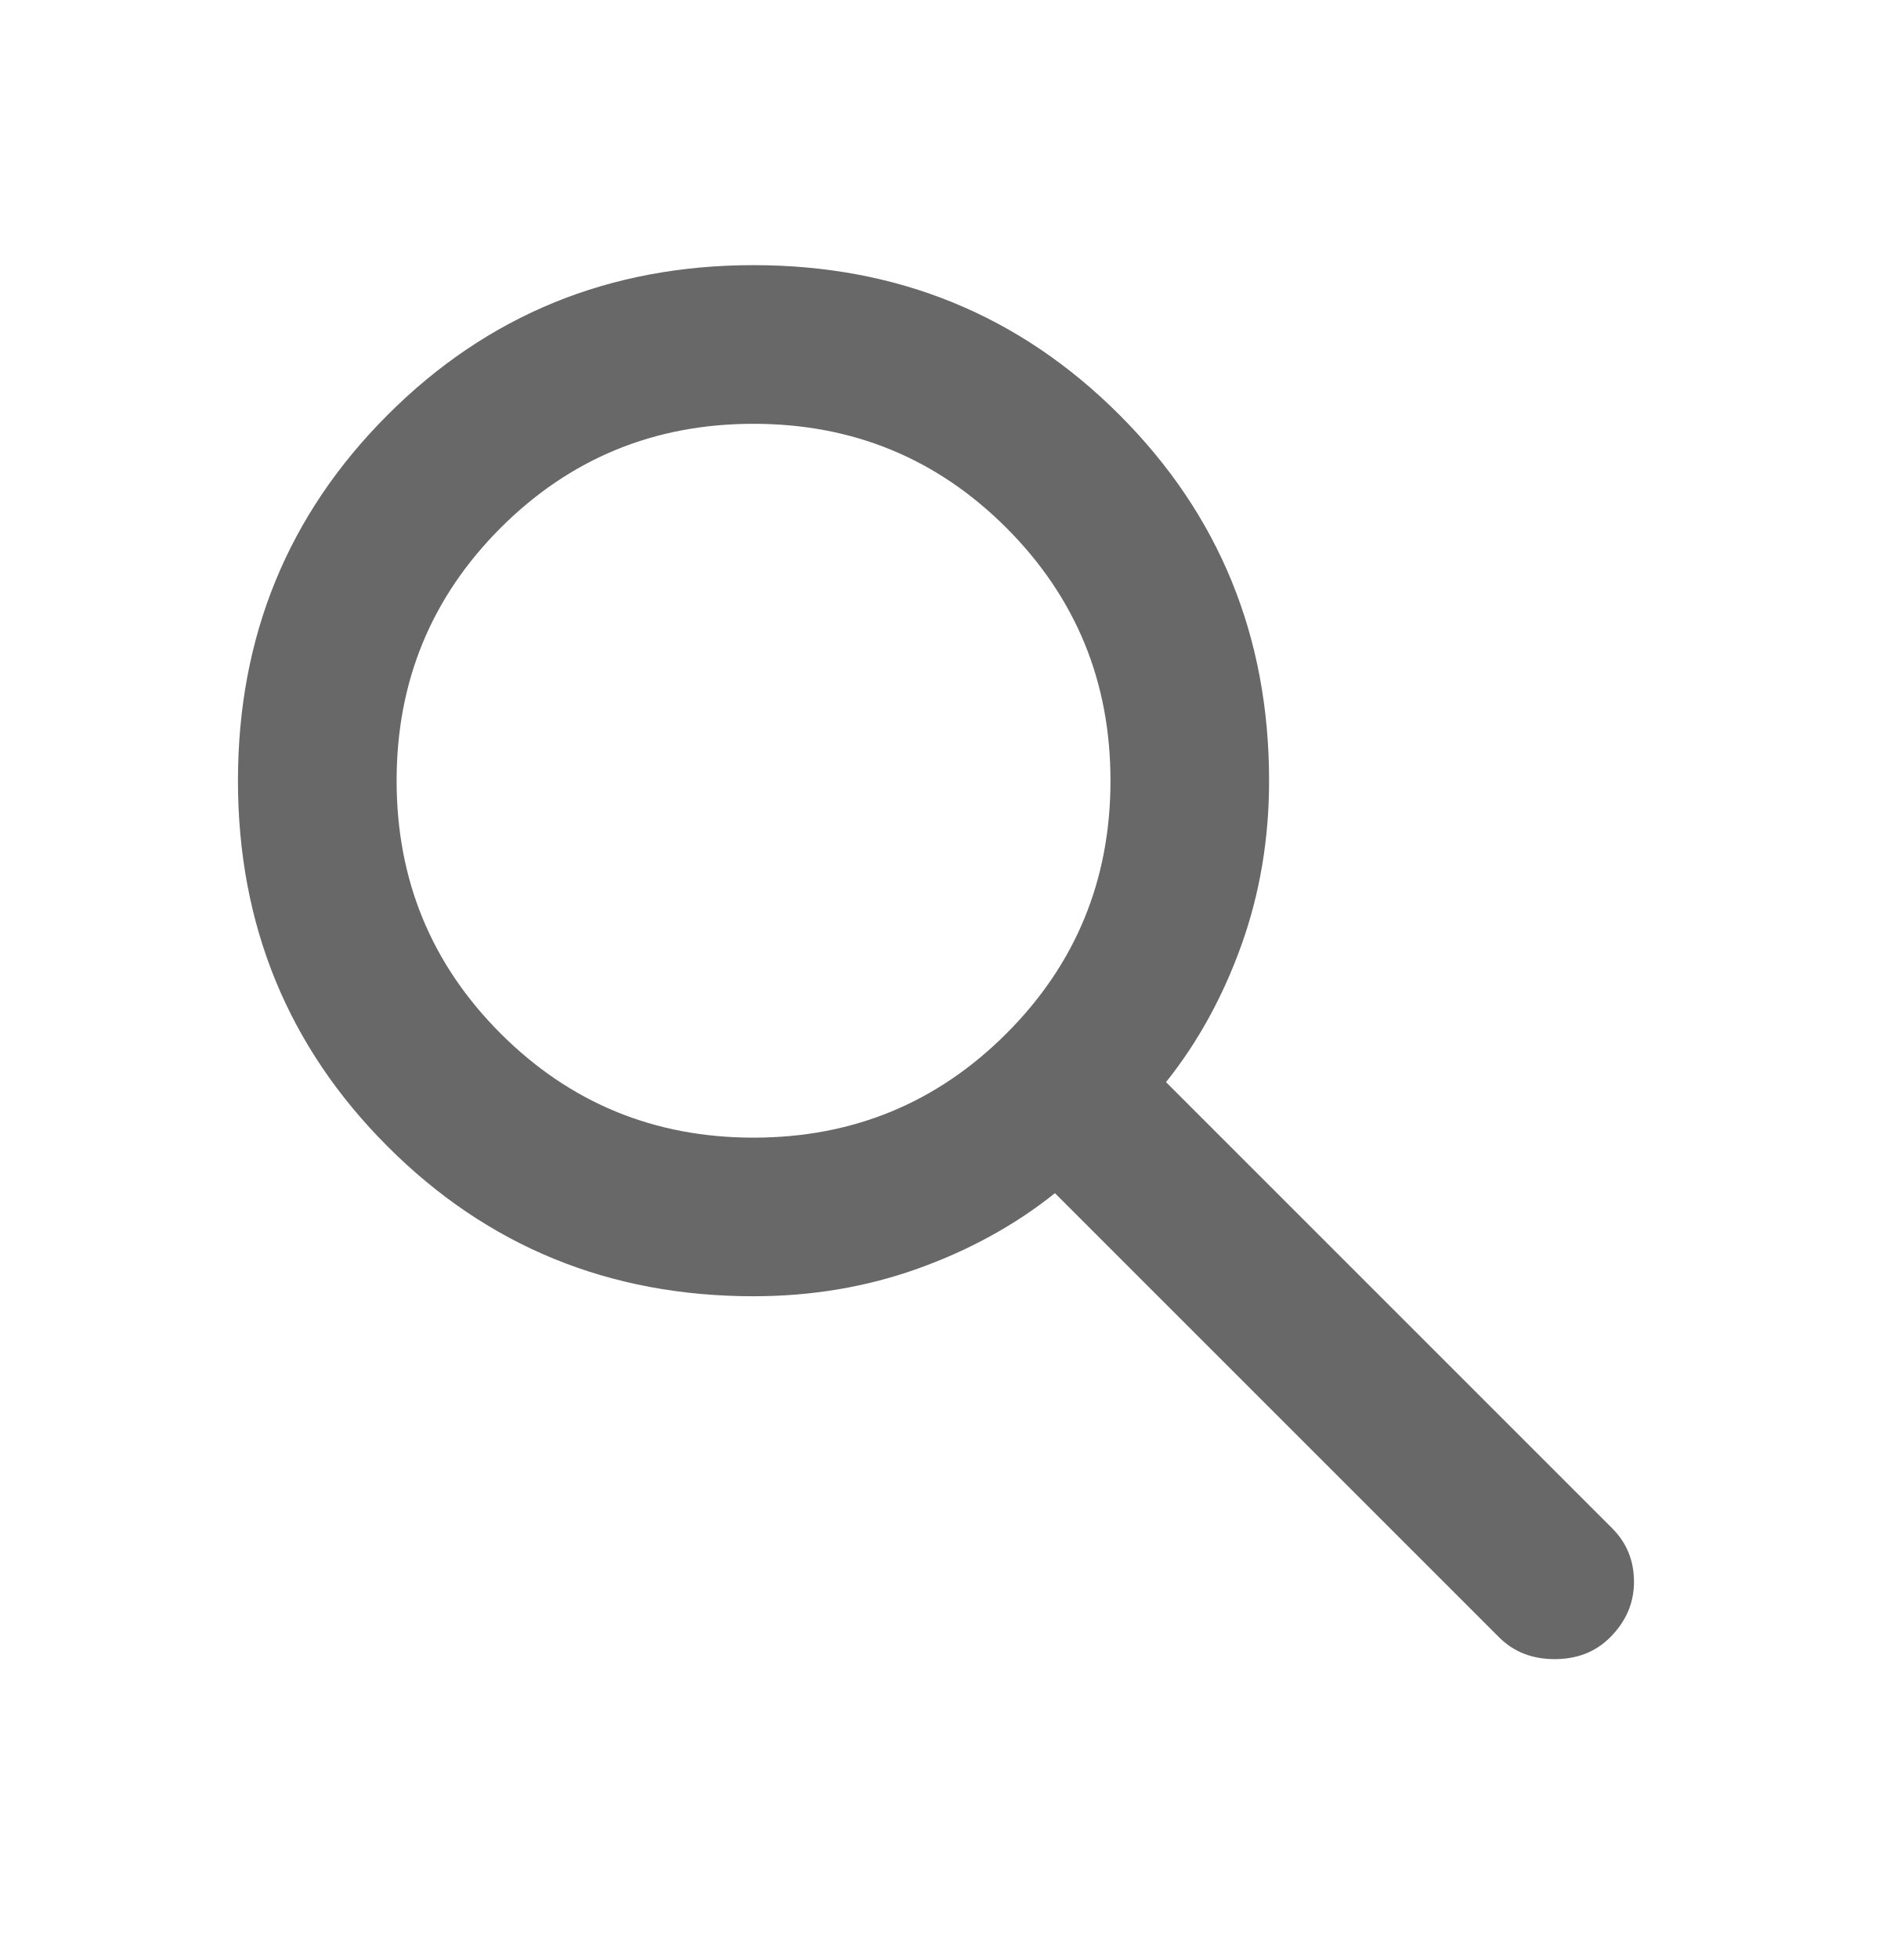
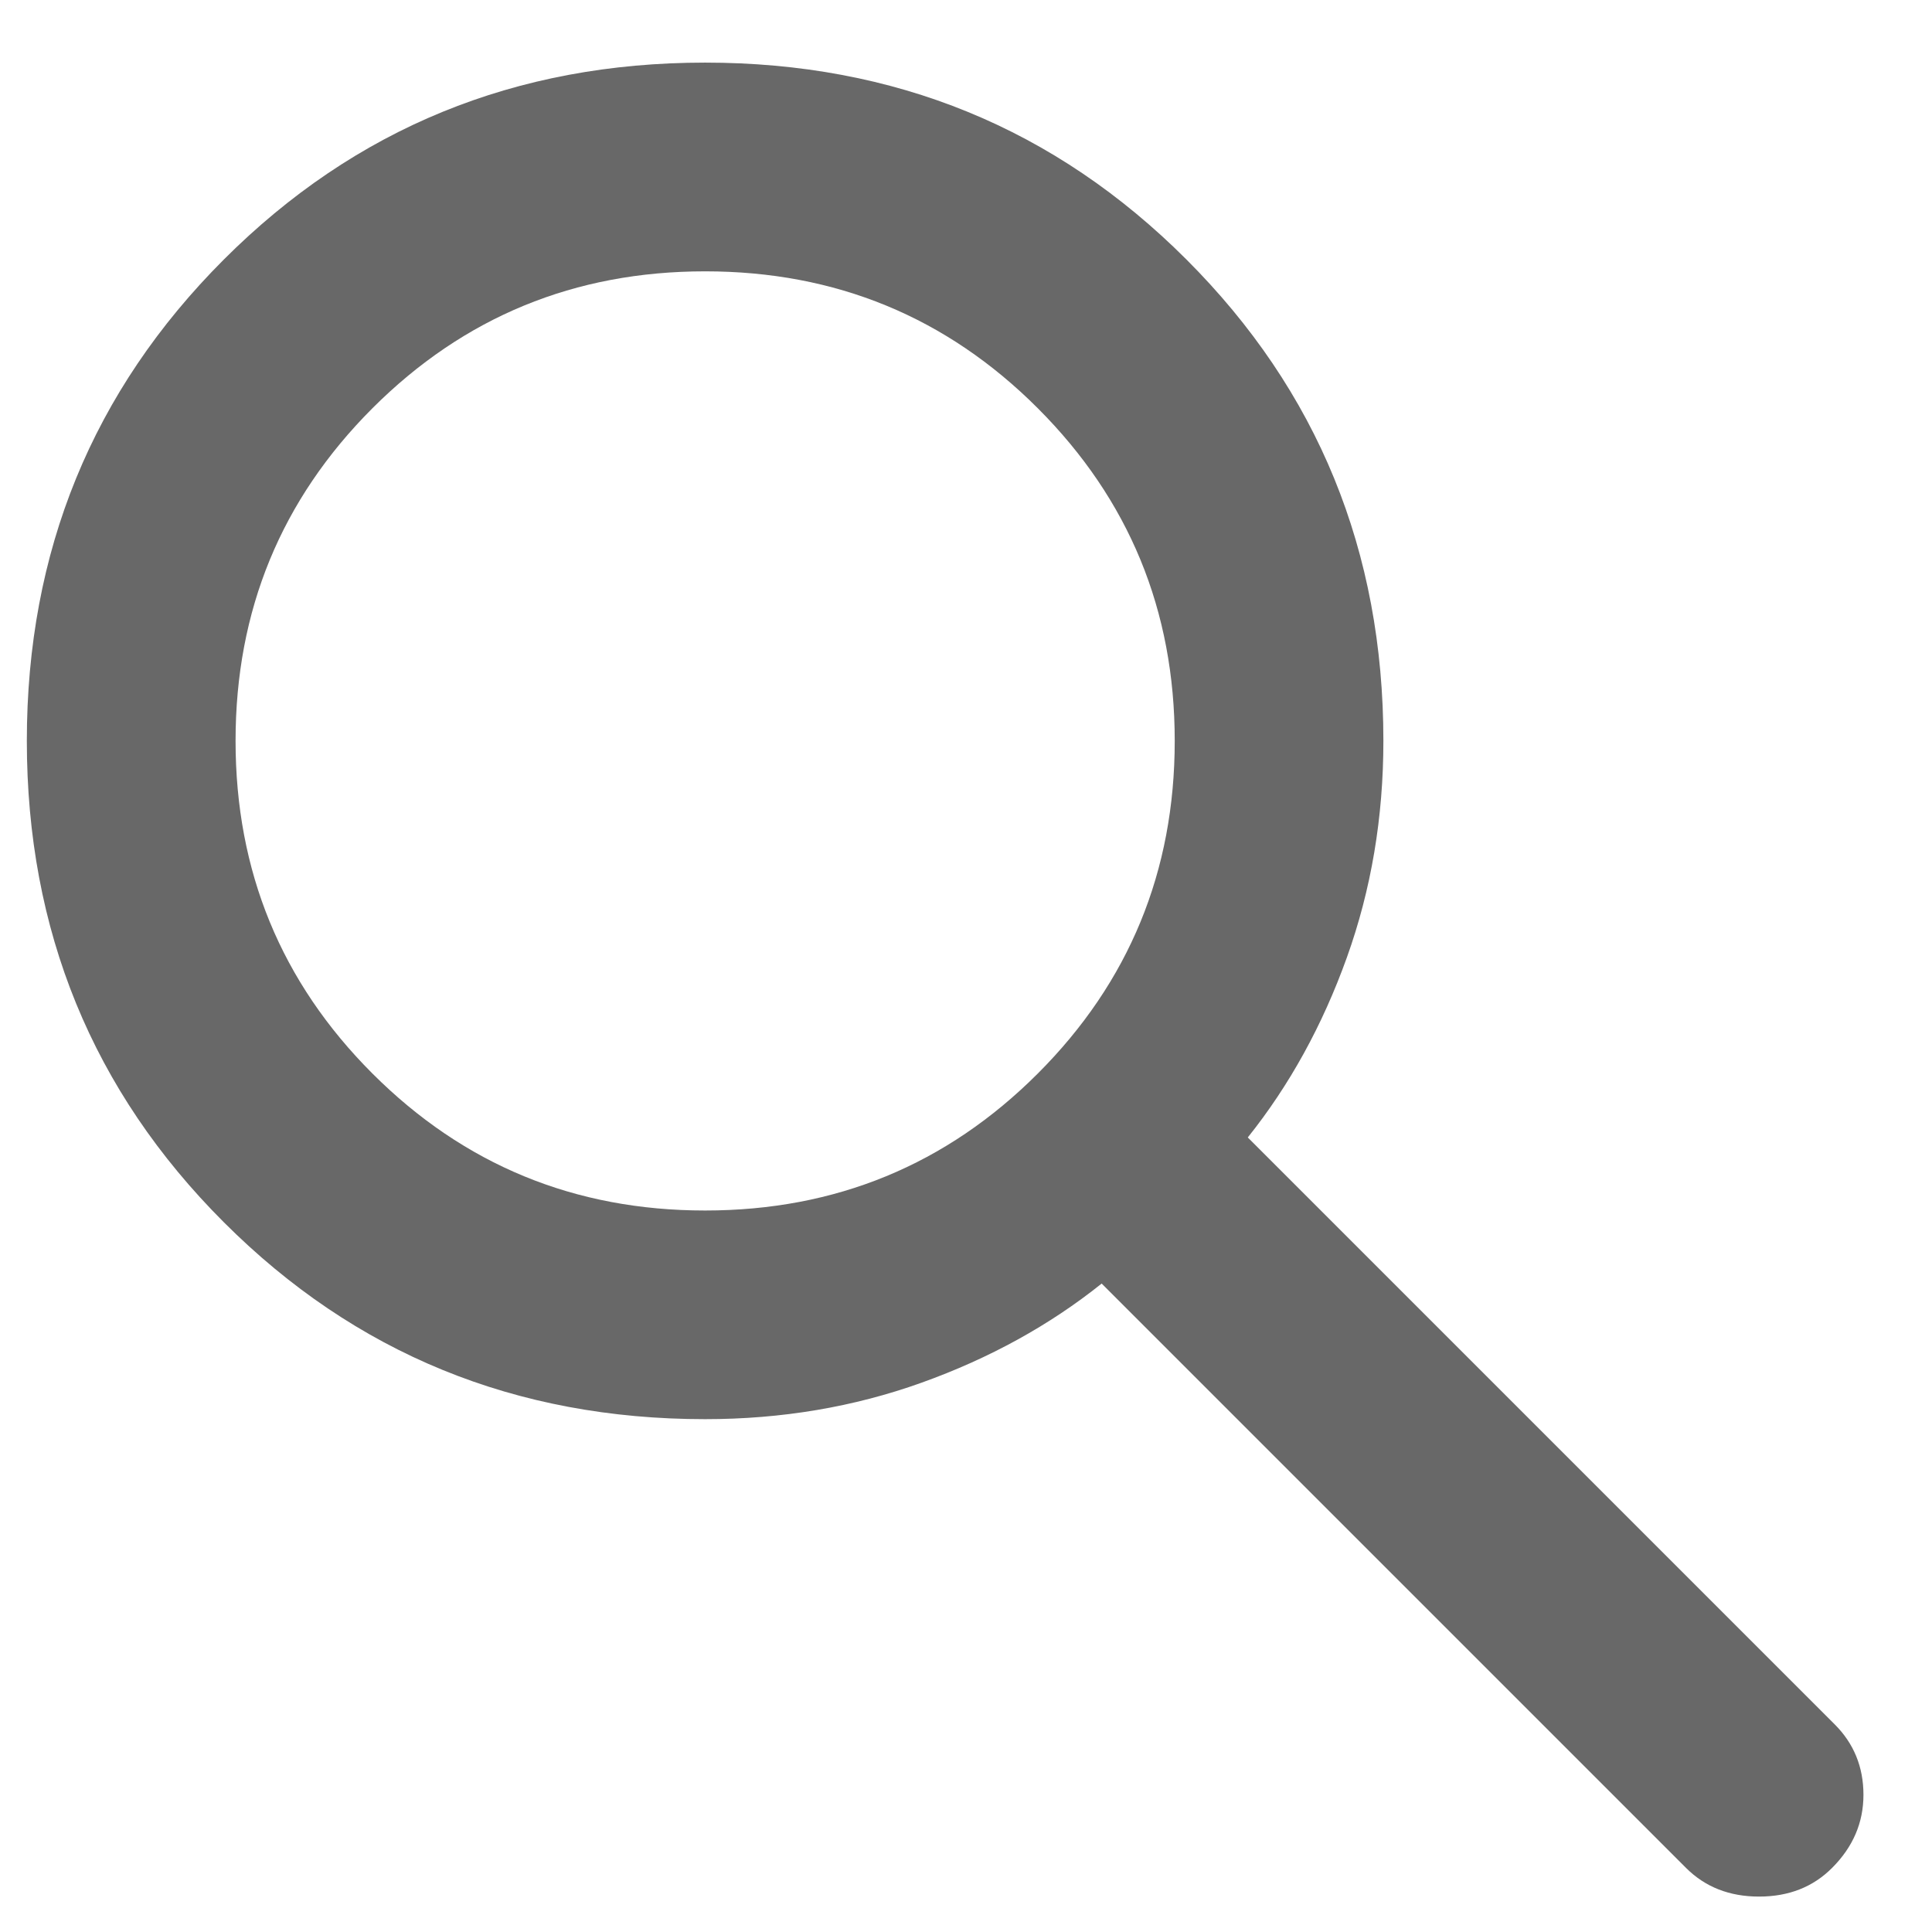
- <svg xmlns="http://www.w3.org/2000/svg" width="35" height="36" viewBox="0 0 35 36" fill="none">
-   <mask id="mask0_813_12244" style="mask-type:alpha" maskUnits="userSpaceOnUse" x="0" y="0" width="35" height="36">
-     <rect y="0.5" width="35" height="35" fill="#D9D9D9" />
-   </mask>
-   <g mask="url(#mask0_813_12244)">
-     <path d="M27.562 30.104L19.396 21.938C18.667 22.521 17.828 22.983 16.88 23.323C15.932 23.663 14.924 23.833 13.854 23.833C11.205 23.833 8.963 22.916 7.128 21.081C5.293 19.246 4.375 17.003 4.375 14.354C4.375 11.705 5.293 9.462 7.128 7.627C8.963 5.792 11.205 4.875 13.854 4.875C16.503 4.875 18.746 5.792 20.581 7.627C22.416 9.462 23.333 11.705 23.333 14.354C23.333 15.424 23.163 16.432 22.823 17.38C22.483 18.328 22.021 19.167 21.438 19.896L29.641 28.099C29.908 28.366 30.042 28.694 30.042 29.083C30.042 29.472 29.896 29.812 29.604 30.104C29.337 30.372 28.997 30.505 28.583 30.505C28.17 30.505 27.83 30.372 27.562 30.104ZM13.854 20.917C15.677 20.917 17.227 20.279 18.503 19.003C19.779 17.727 20.417 16.177 20.417 14.354C20.417 12.531 19.779 10.982 18.503 9.705C17.227 8.429 15.677 7.792 13.854 7.792C12.031 7.792 10.482 8.429 9.205 9.705C7.929 10.982 7.292 12.531 7.292 14.354C7.292 16.177 7.929 17.727 9.205 19.003C10.482 20.279 12.031 20.917 13.854 20.917Z" fill="#686868" />
-   </g>
+ <svg xmlns="http://www.w3.org/2000/svg" width="27" height="27" viewBox="0 0 27 27" fill="none">
+   <path d="M23.562 26.104L15.396 17.938C14.667 18.521 13.828 18.983 12.88 19.323C11.932 19.663 10.924 19.833 9.854 19.833C7.205 19.833 4.963 18.916 3.128 17.081C1.293 15.246 0.375 13.004 0.375 10.354C0.375 7.705 1.293 5.462 3.128 3.627C4.963 1.792 7.205 0.875 9.854 0.875C12.504 0.875 14.746 1.792 16.581 3.627C18.416 5.462 19.333 7.705 19.333 10.354C19.333 11.424 19.163 12.432 18.823 13.38C18.483 14.328 18.021 15.167 17.438 15.896L25.641 24.099C25.908 24.366 26.042 24.694 26.042 25.083C26.042 25.472 25.896 25.812 25.604 26.104C25.337 26.372 24.997 26.505 24.583 26.505C24.17 26.505 23.83 26.372 23.562 26.104ZM9.854 16.917C11.677 16.917 13.227 16.279 14.503 15.003C15.779 13.727 16.417 12.177 16.417 10.354C16.417 8.531 15.779 6.982 14.503 5.705C13.227 4.429 11.677 3.792 9.854 3.792C8.031 3.792 6.482 4.429 5.205 5.705C3.929 6.982 3.292 8.531 3.292 10.354C3.292 12.177 3.929 13.727 5.205 15.003C6.482 16.279 8.031 16.917 9.854 16.917Z" fill="#686868" />
</svg>
